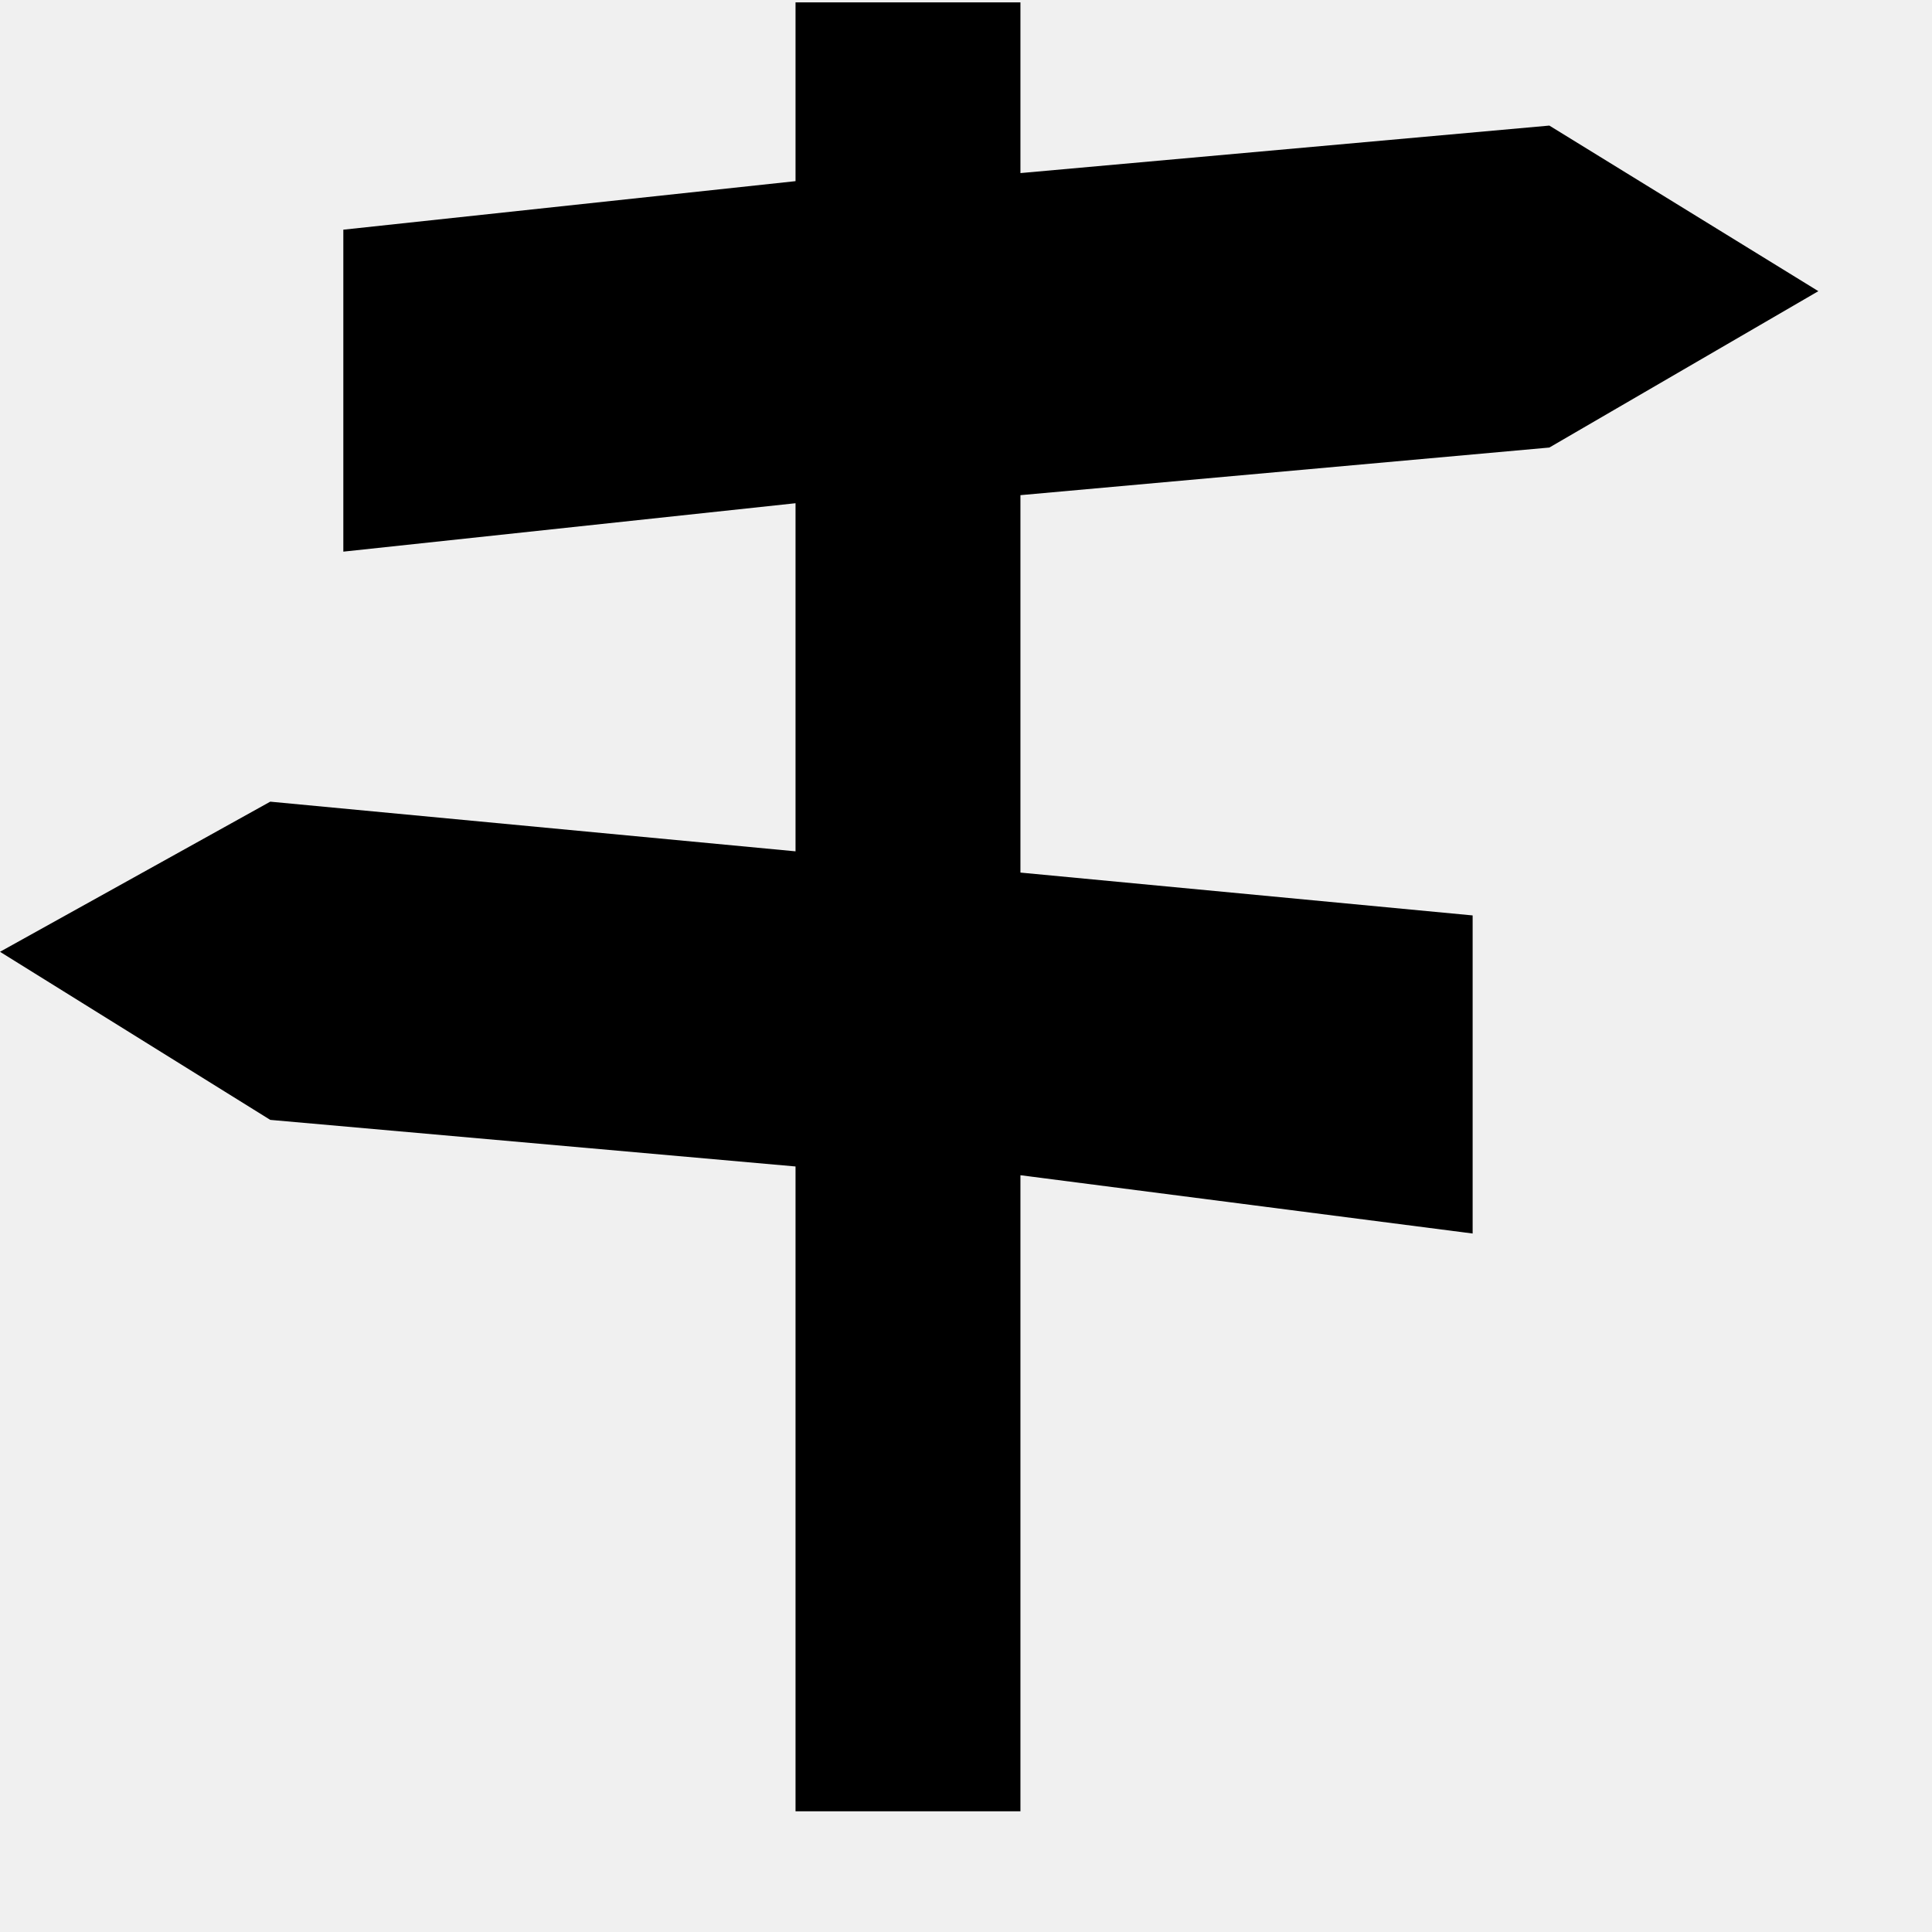
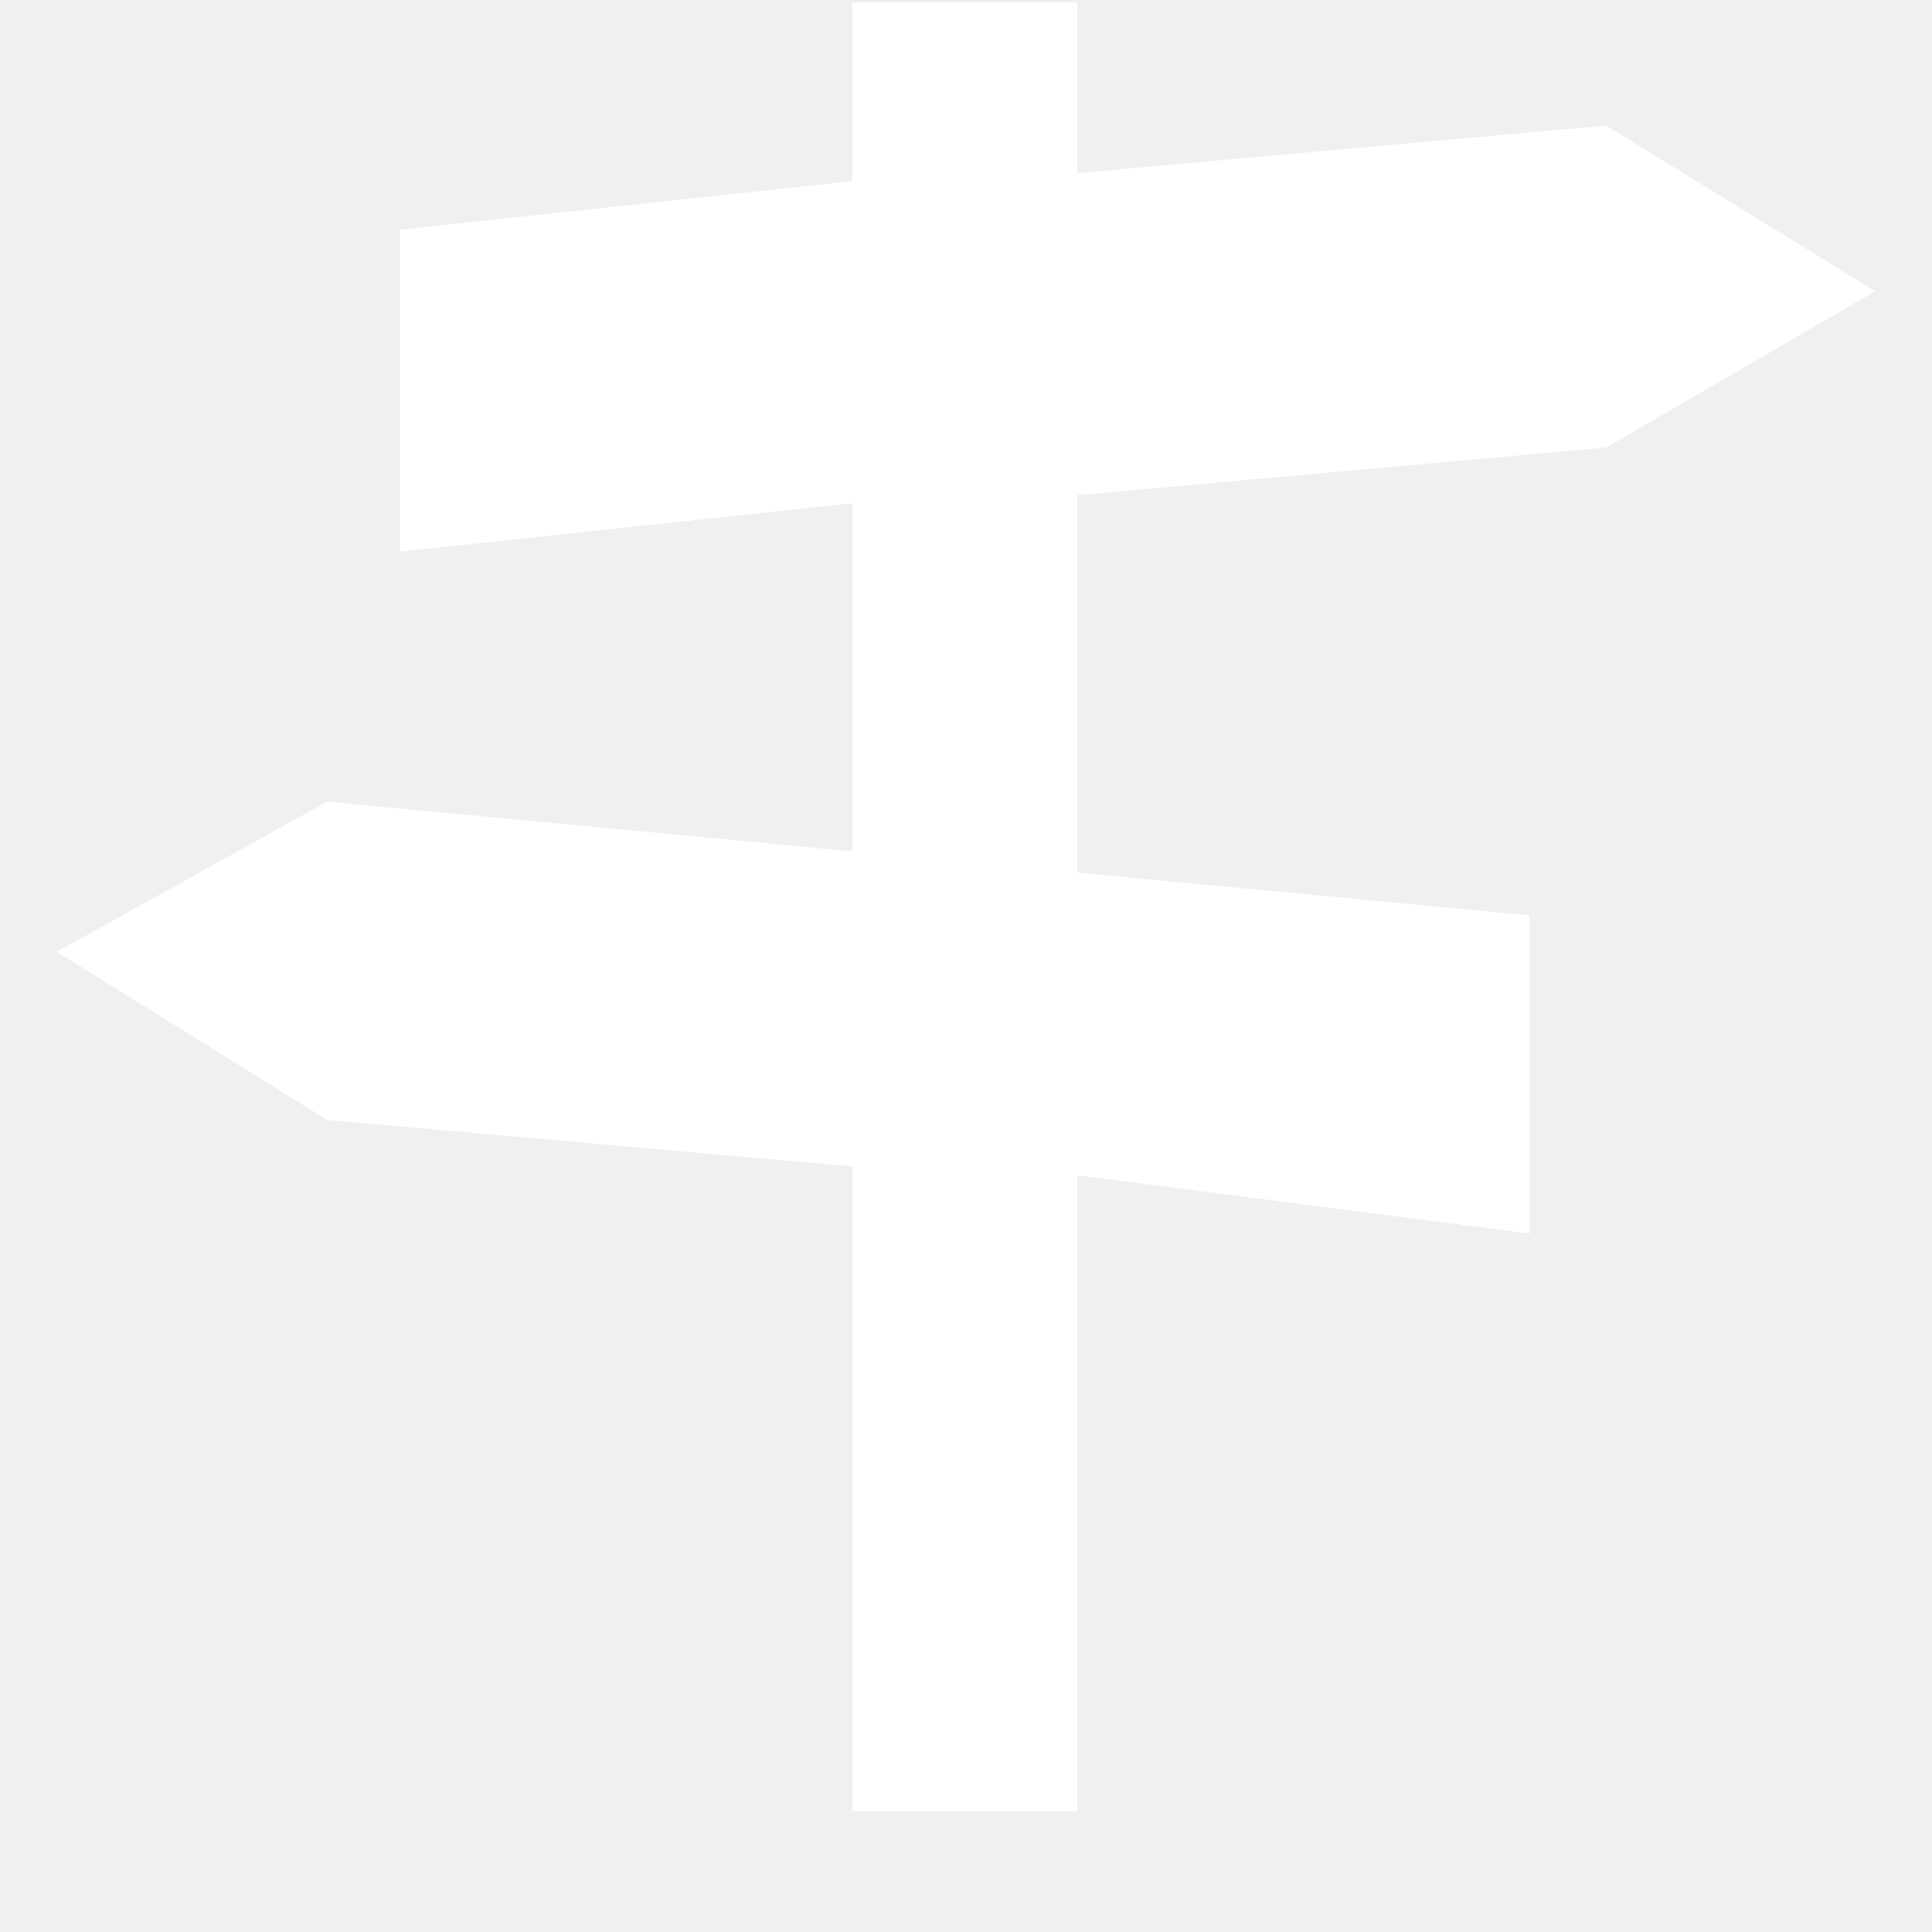
- <svg xmlns="http://www.w3.org/2000/svg" width="800px" height="800px" viewBox="0 0 17.00 17.00" version="1.1" class="si-glyph si-glyph-sign-road-2" fill="#000000">
+ <svg xmlns="http://www.w3.org/2000/svg" width="800px" height="800px" viewBox="-0.5 0 17 17" version="1.1" class="si-glyph si-glyph-sign-road-2" fill="#000000">
  <g id="SVGRepo_bgCarrier" stroke-width="0" />
-   <g id="SVGRepo_tracerCarrier" stroke-linecap="round" stroke-linejoin="round" stroke="#CCCCCC" stroke-width="0.918" />
+   <g id="SVGRepo_tracerCarrier" stroke-linecap="round" stroke-linejoin="round" />
  <g id="SVGRepo_iconCarrier">
    <defs> </defs>
-     <g stroke-width="0" fill="none" fill-rule="evenodd">
-       <path d="M13.633,3.938 L16,2.562 L13.633,1.105 L8.979,1.523 L8.979,0.021 L7,0.021 L7,1.594 L3.021,2.021 L3.021,4.854 L7,4.428 L7,7.491 L2.378,7.054 L0,8.375 L2.378,9.854 L7,10.264 L7,15.938 L8.979,15.938 L8.979,10.341 L12.958,10.854 L12.958,8.055 L8.979,7.678 L8.979,4.357 L13.633,3.938 Z" fill="#000000" class="si-glyph-fill"> </path>
+     <g stroke="none" stroke-width="1" fill="none" fill-rule="evenodd">
+       <path d="M13.633,3.938 L16,2.562 L13.633,1.105 L8.979,1.523 L8.979,0.021 L7,0.021 L7,1.594 L3.021,2.021 L3.021,4.854 L7,4.428 L7,7.491 L2.378,7.054 L0,8.375 L2.378,9.854 L7,10.264 L7,15.938 L8.979,15.938 L8.979,10.341 L12.958,10.854 L12.958,8.055 L8.979,7.678 L8.979,4.357 L13.633,3.938 Z" fill="#ffffff" class="si-glyph-fill"> </path>
    </g>
  </g>
</svg>
